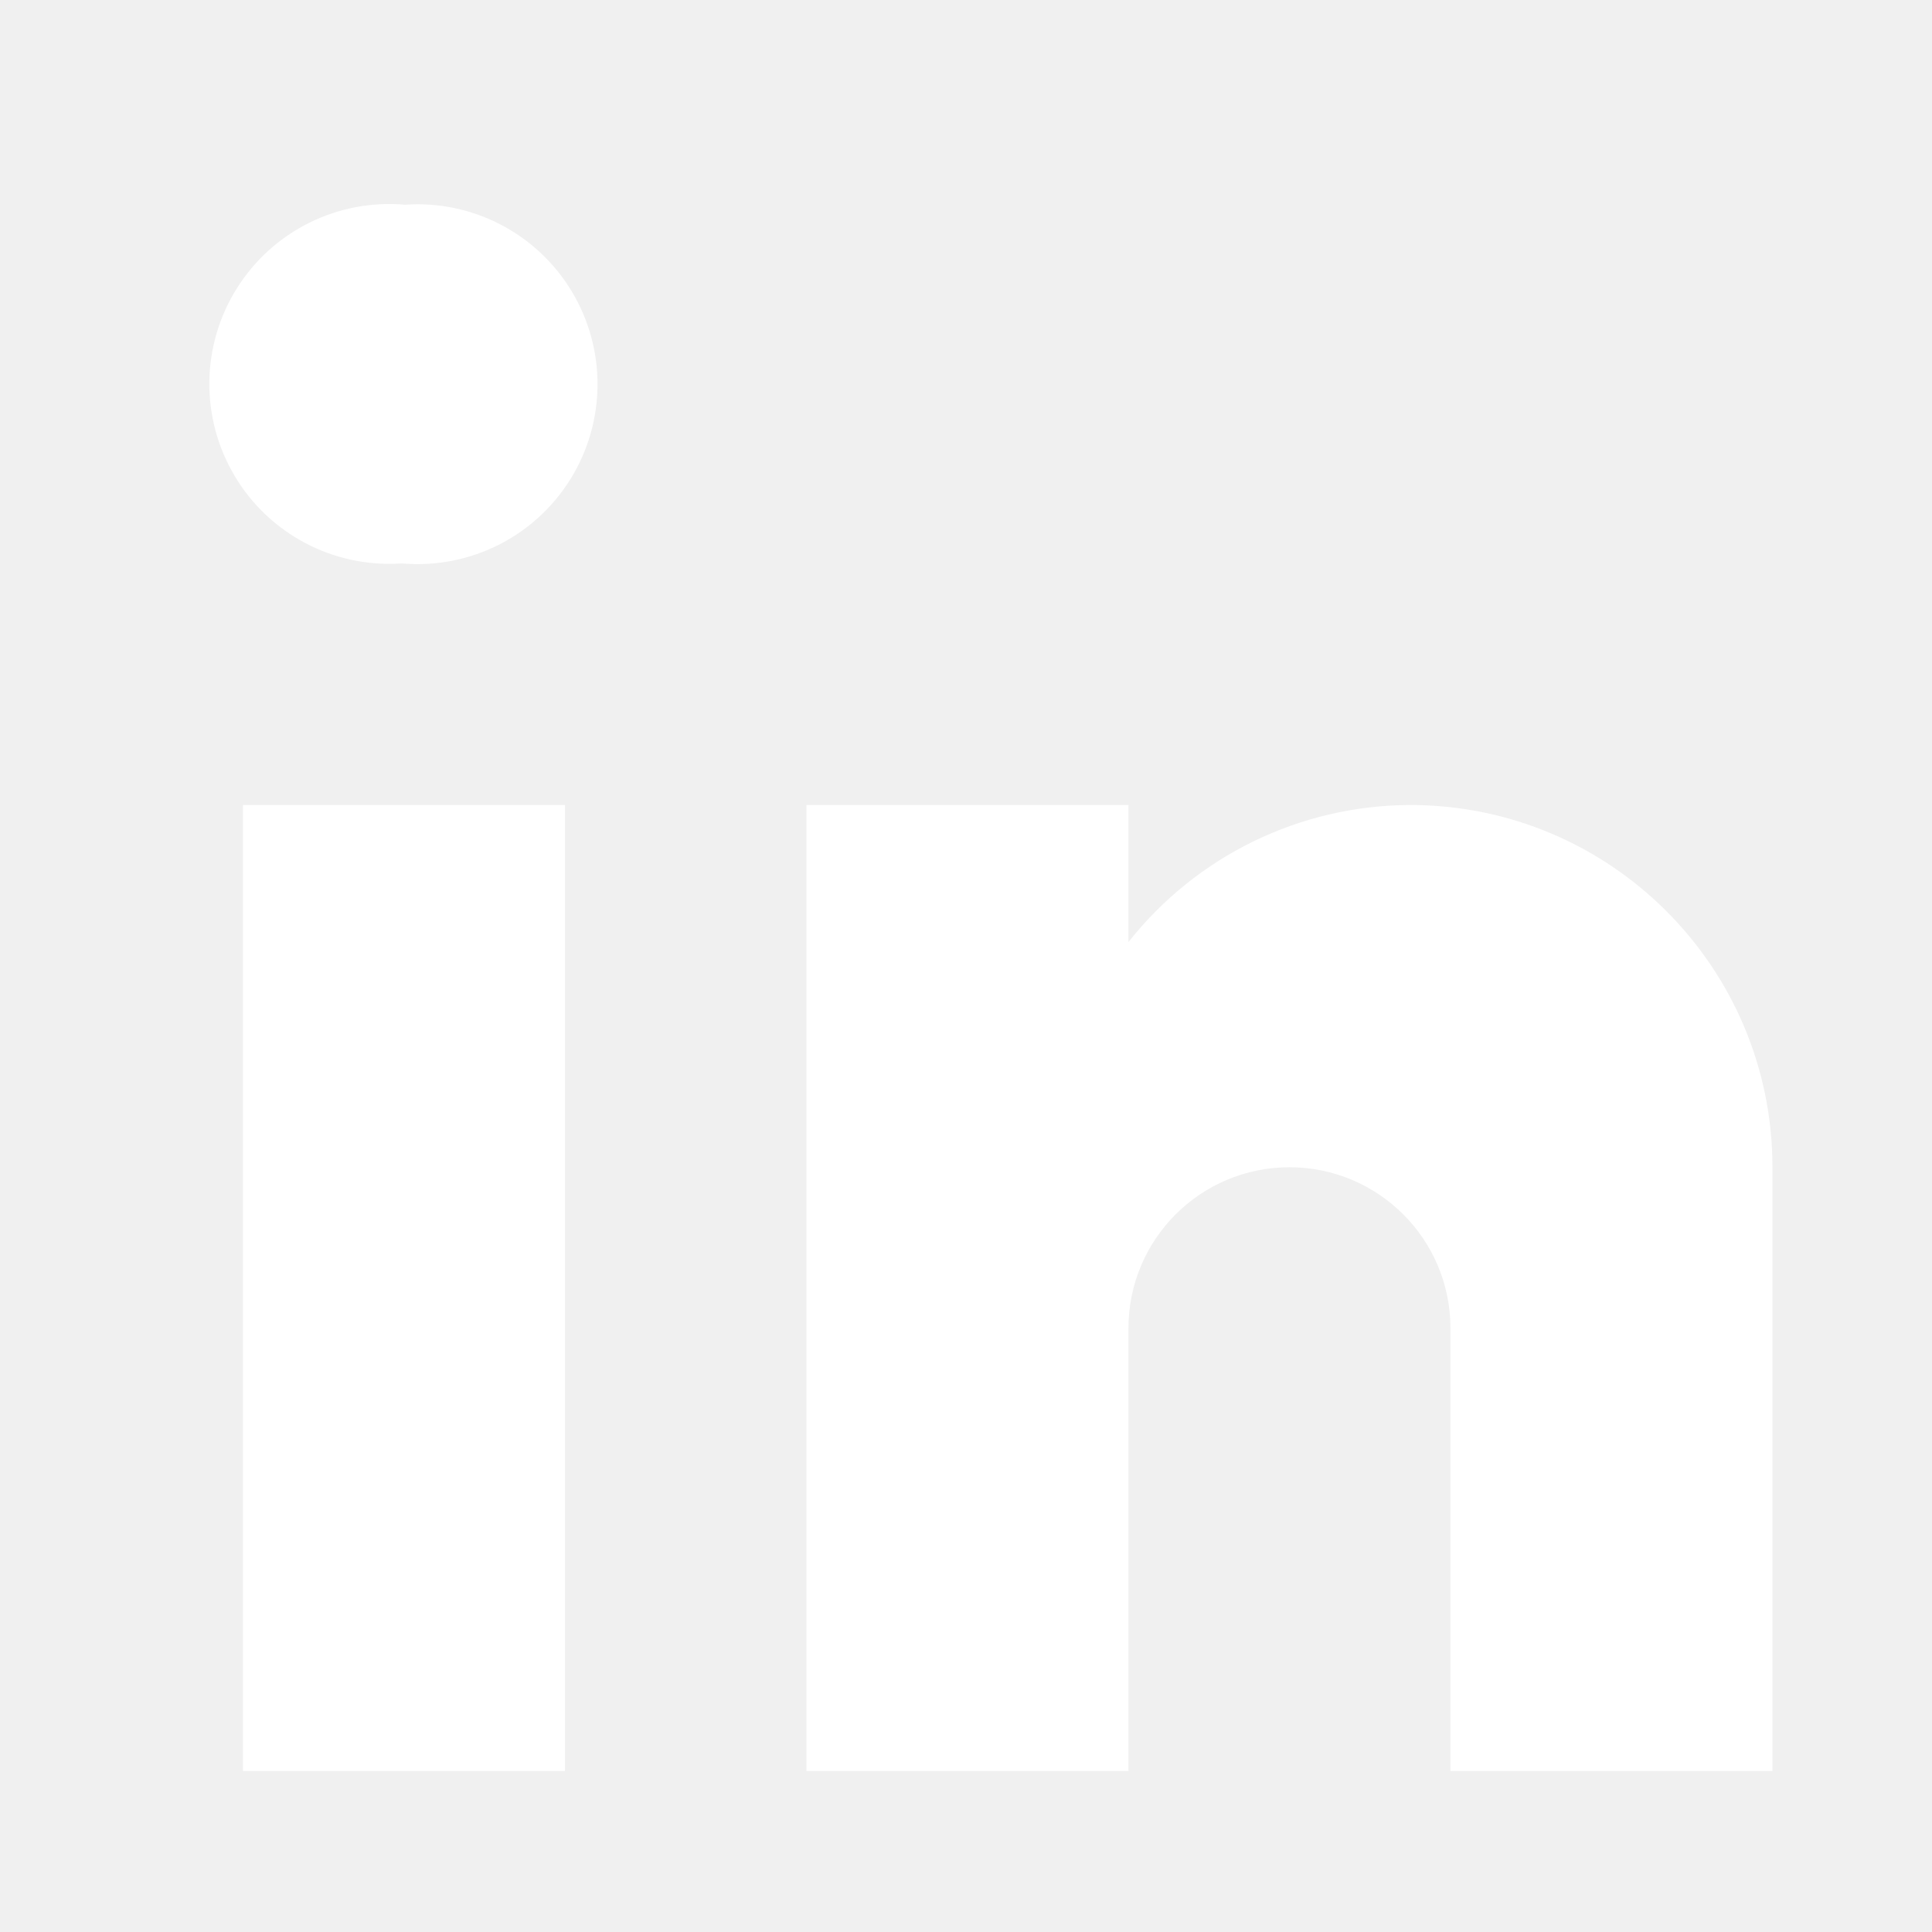
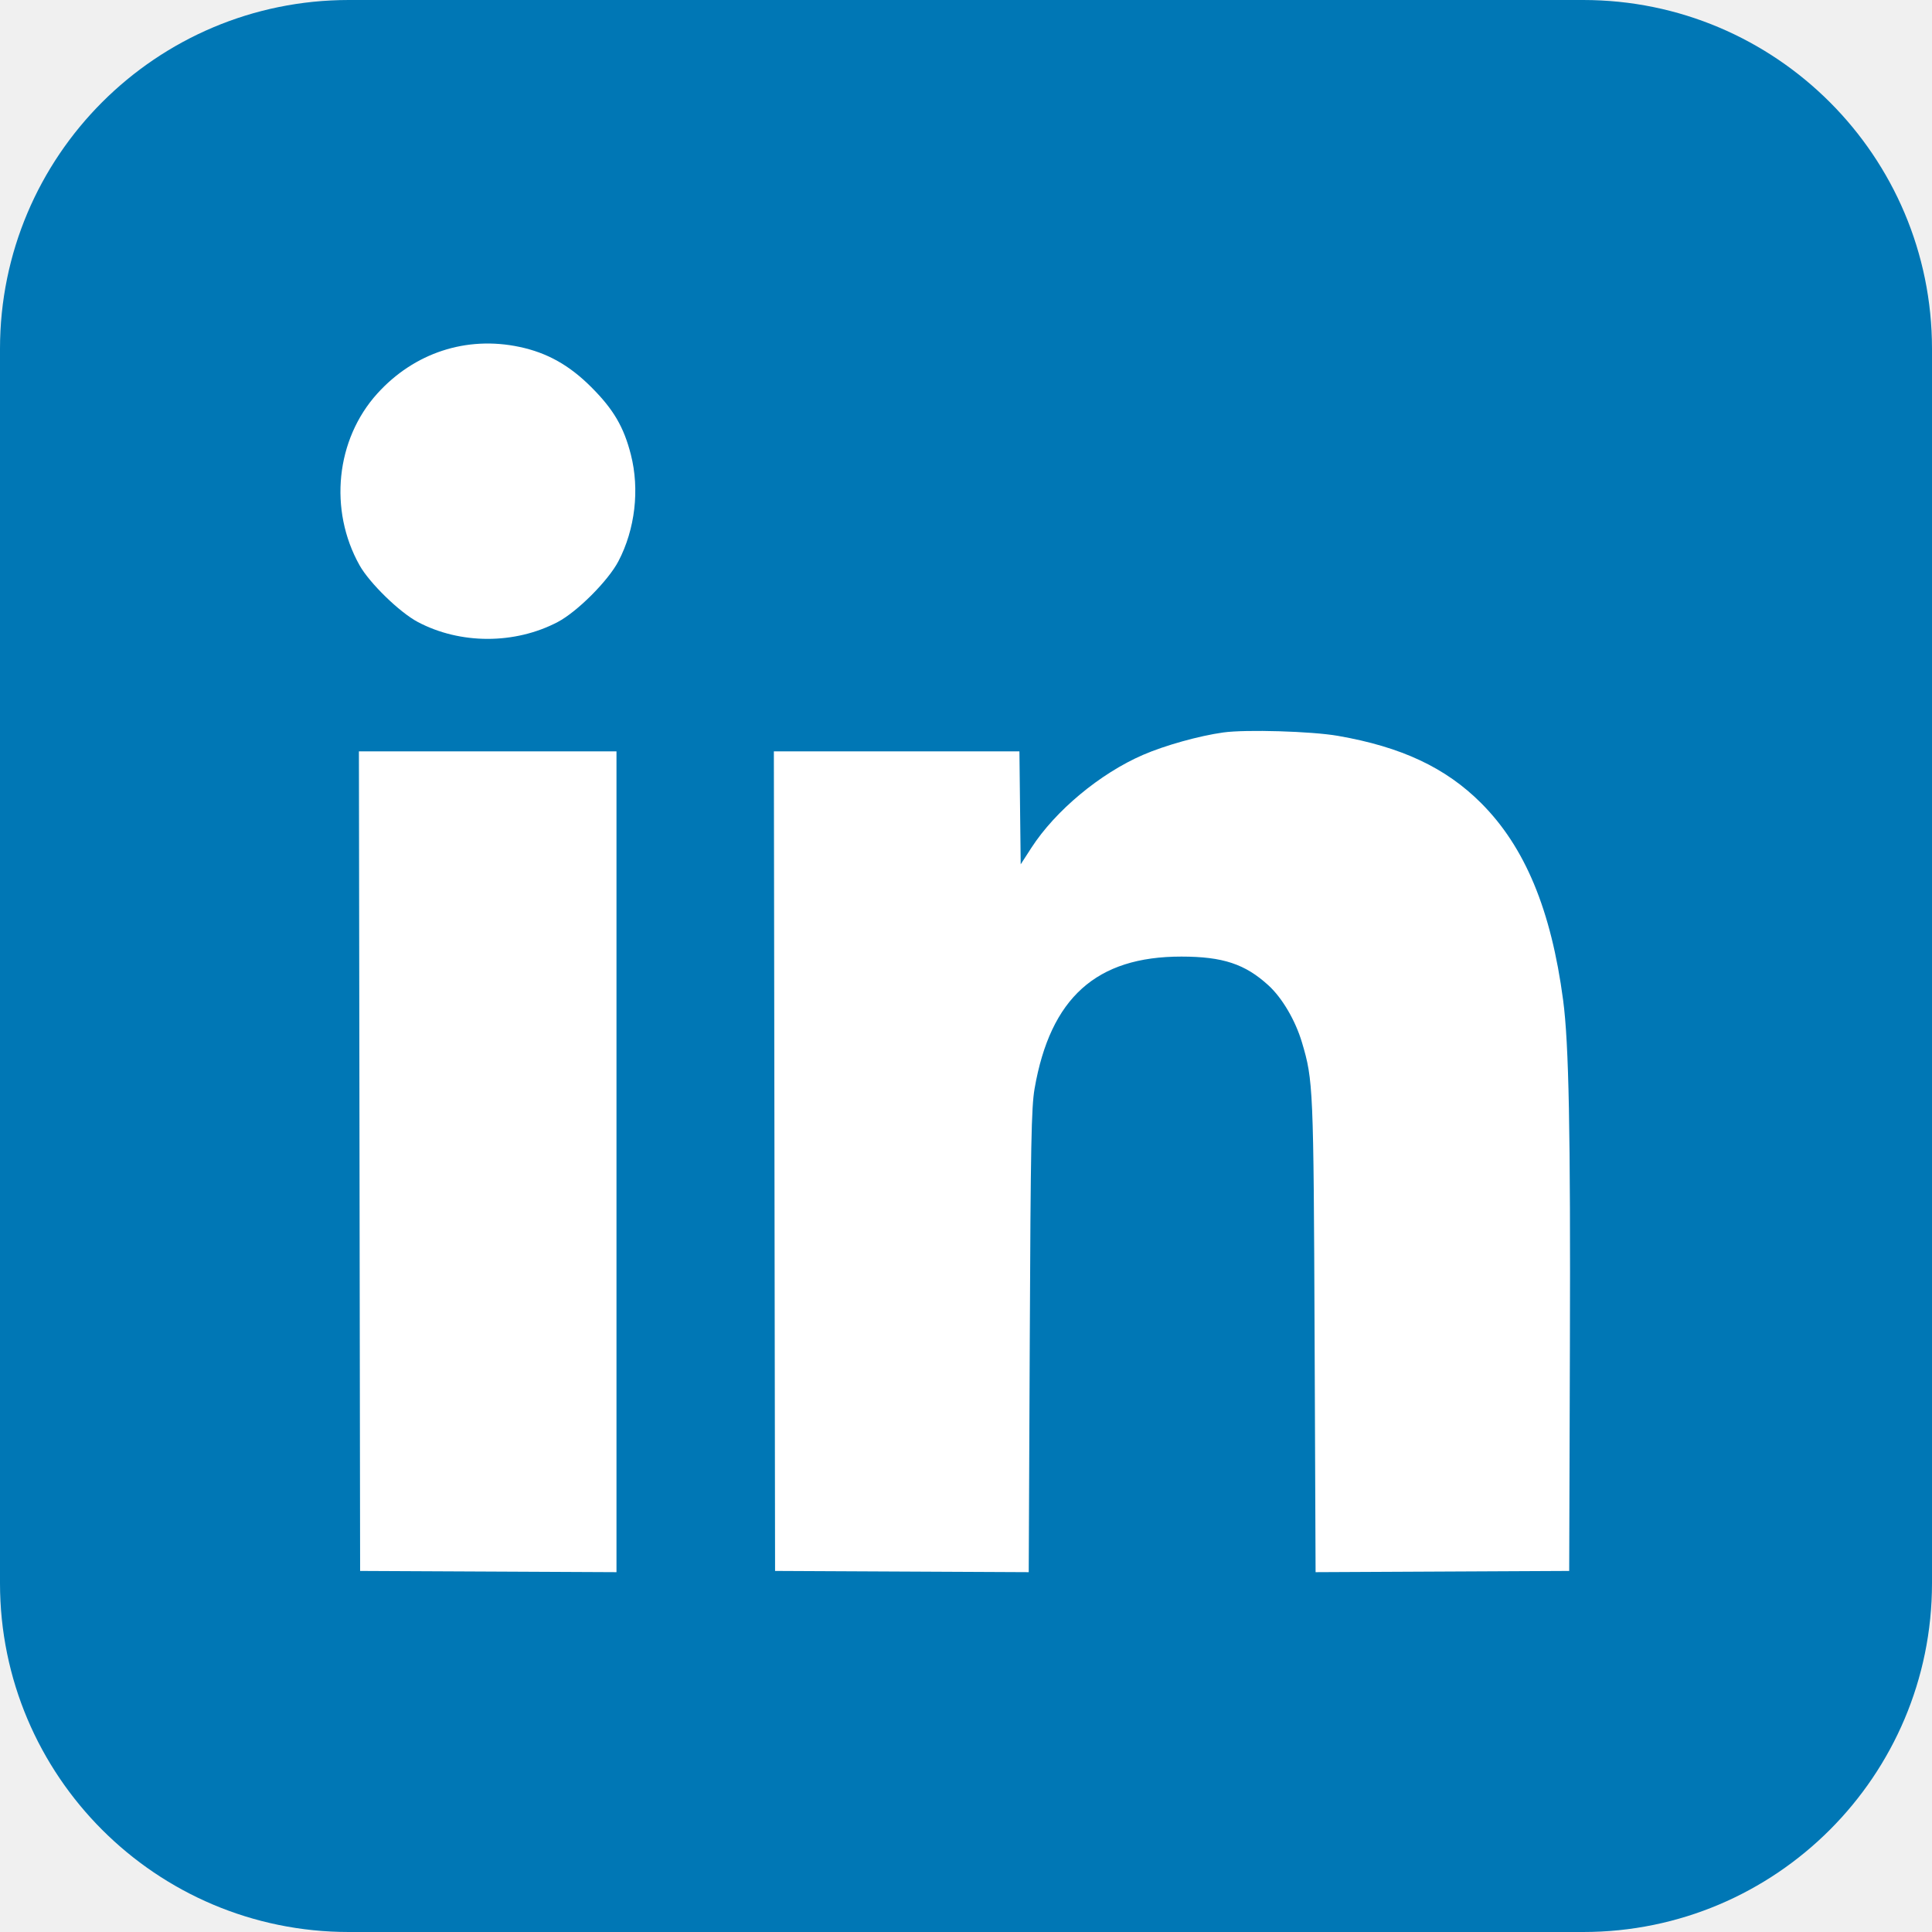
- <svg xmlns="http://www.w3.org/2000/svg" viewBox="0 0 24 24" id="linkedin-alt">
-   <path fill="#ffffff" d="M5.004 7h-.029a2.235 2.235 0 1 1 .057-4.457A2.235 2.235 0 1 1 5.004 7ZM3.018 10h4v12h-4zM17.518 10a4.473 4.473 0 0 0-3.5 1.703V10h-4v12h4v-5.5a2 2 0 0 1 4 0V22h4v-7.5a4.5 4.5 0 0 0-4.5-4.5Z" />
+ <svg xmlns="http://www.w3.org/2000/svg" width="720" height="720" viewBox="0 0 720 720" fill="none">
+   <rect width="720" height="720" rx="130" fill="#0077B5" />
+   <rect x="102" y="125" width="553" height="526" fill="white" />
+   <path fill-rule="evenodd" clip-rule="evenodd" d="M76.239 41.279C60.877 44.619 47.217 56.848 42.004 71.926L40 77.725V360.037C40 633.509 40.052 642.502 41.663 647.24C47.295 663.806 61.801 676.435 78.351 679.18C82.825 679.922 158.262 680.122 363.055 679.933C619.124 679.698 642.004 679.558 645.76 678.212C660.854 672.805 671.656 662.53 676.997 648.501L679 643.238V360.037V76.836L676.997 71.573C671.018 55.869 656.853 43.852 640.843 40.907C637.101 40.218 555.218 39.956 358.67 40.006C129.483 40.065 80.818 40.284 76.239 41.279ZM193.587 129.279C203.936 131.472 212.17 136.088 220.372 144.292C228.628 152.549 232.464 159.09 235.099 169.395C238.425 182.405 236.695 197.251 230.466 209.157C226.656 216.438 215.082 228.018 207.805 231.829C191.841 240.189 171.525 240.176 155.701 231.797C148.911 228.201 137.71 217.293 133.993 210.657C122.441 190.03 125.158 163.751 140.611 146.666C154.345 131.482 173.824 125.089 193.587 129.279ZM498.587 274.228C522.29 278.345 538.775 286.085 551.987 299.303C568.325 315.65 578.067 339.072 582.535 372.748C584.671 388.849 585.307 421.426 585.055 501.86L584.794 585.442L537.538 585.672L490.28 585.902L489.913 498.089C489.524 405.148 489.416 402.629 485.207 388.491C482.767 380.294 477.842 371.903 472.724 367.224C464.002 359.249 455.719 356.507 440.295 356.491C408.571 356.458 391.436 371.862 385.56 405.694C384.354 412.639 384.09 426.449 383.762 499.867L383.378 585.902L336.111 585.672L288.846 585.442L288.621 432.727L288.396 280.012H334.152H379.909L380.147 301.061L380.385 322.111L384.359 315.961C393.304 302.12 409.933 288.272 425.949 281.329C434.147 277.775 446.948 274.202 455.928 272.962C464.357 271.798 488.765 272.522 498.587 274.228ZM229.745 432.957V585.902L181.975 585.672L134.206 585.442L133.981 432.727L133.756 280.012H181.75H229.745V432.957Z" fill="#0077B5" />
</svg>
